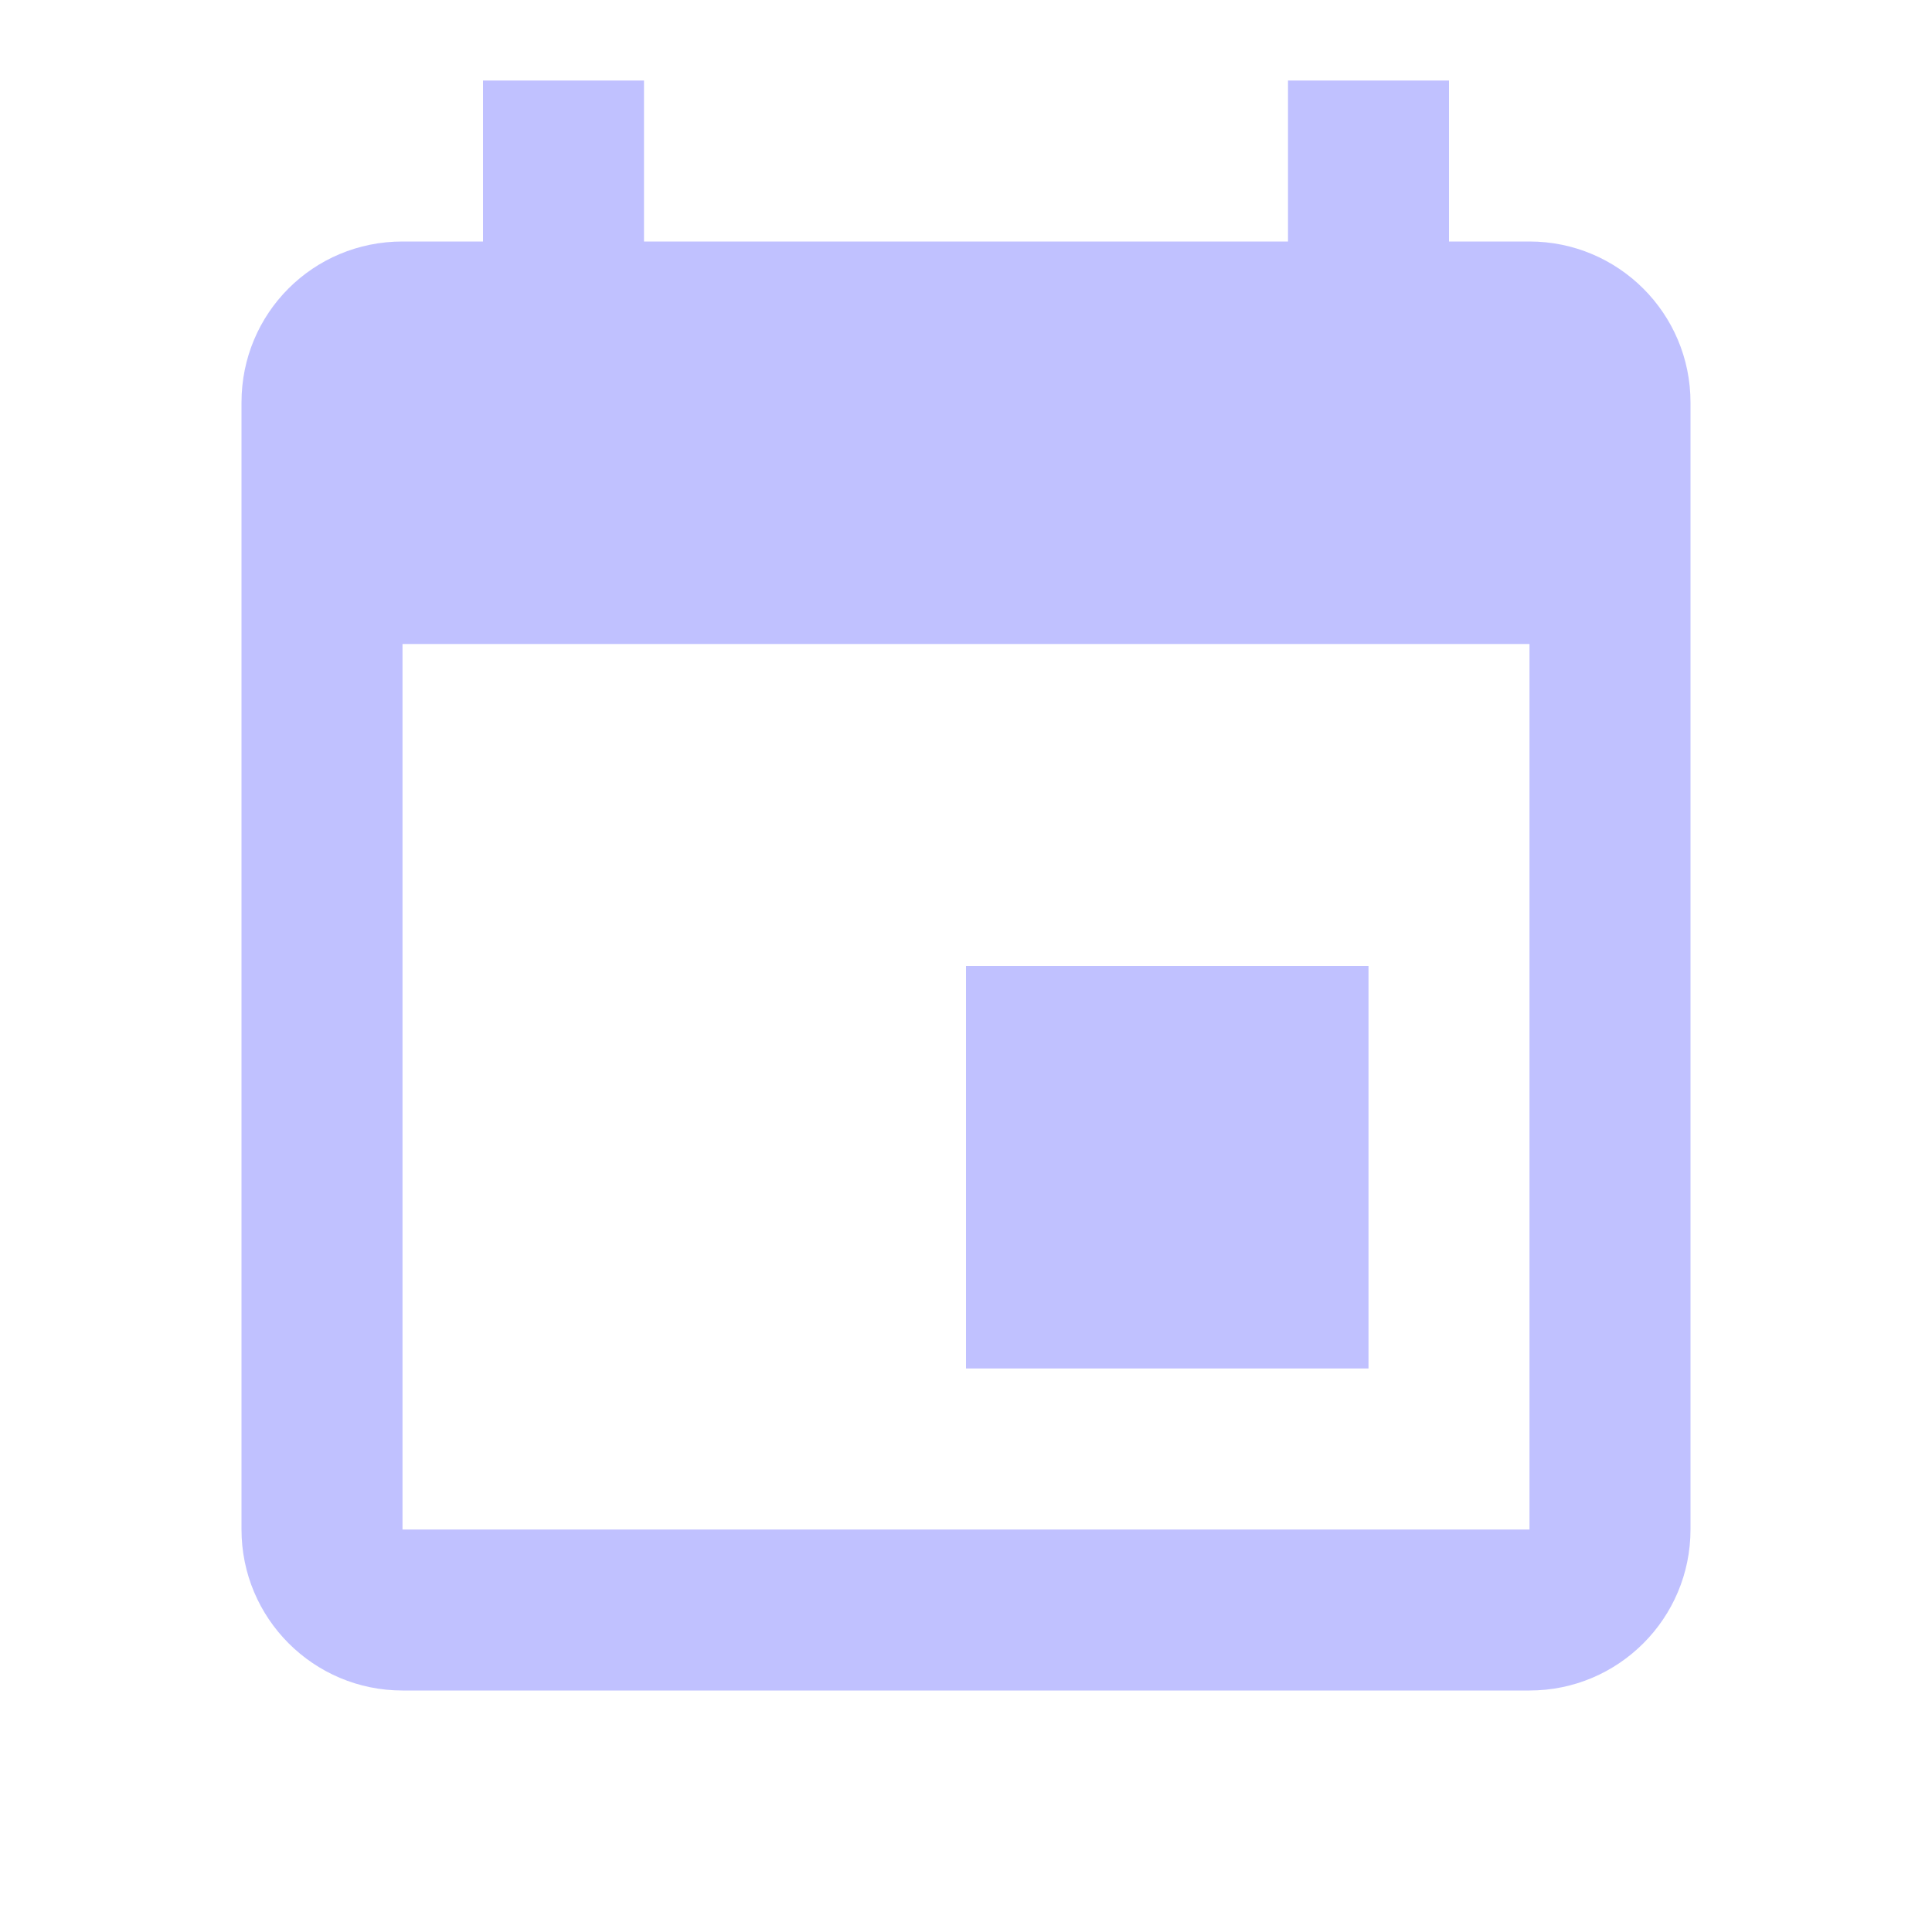
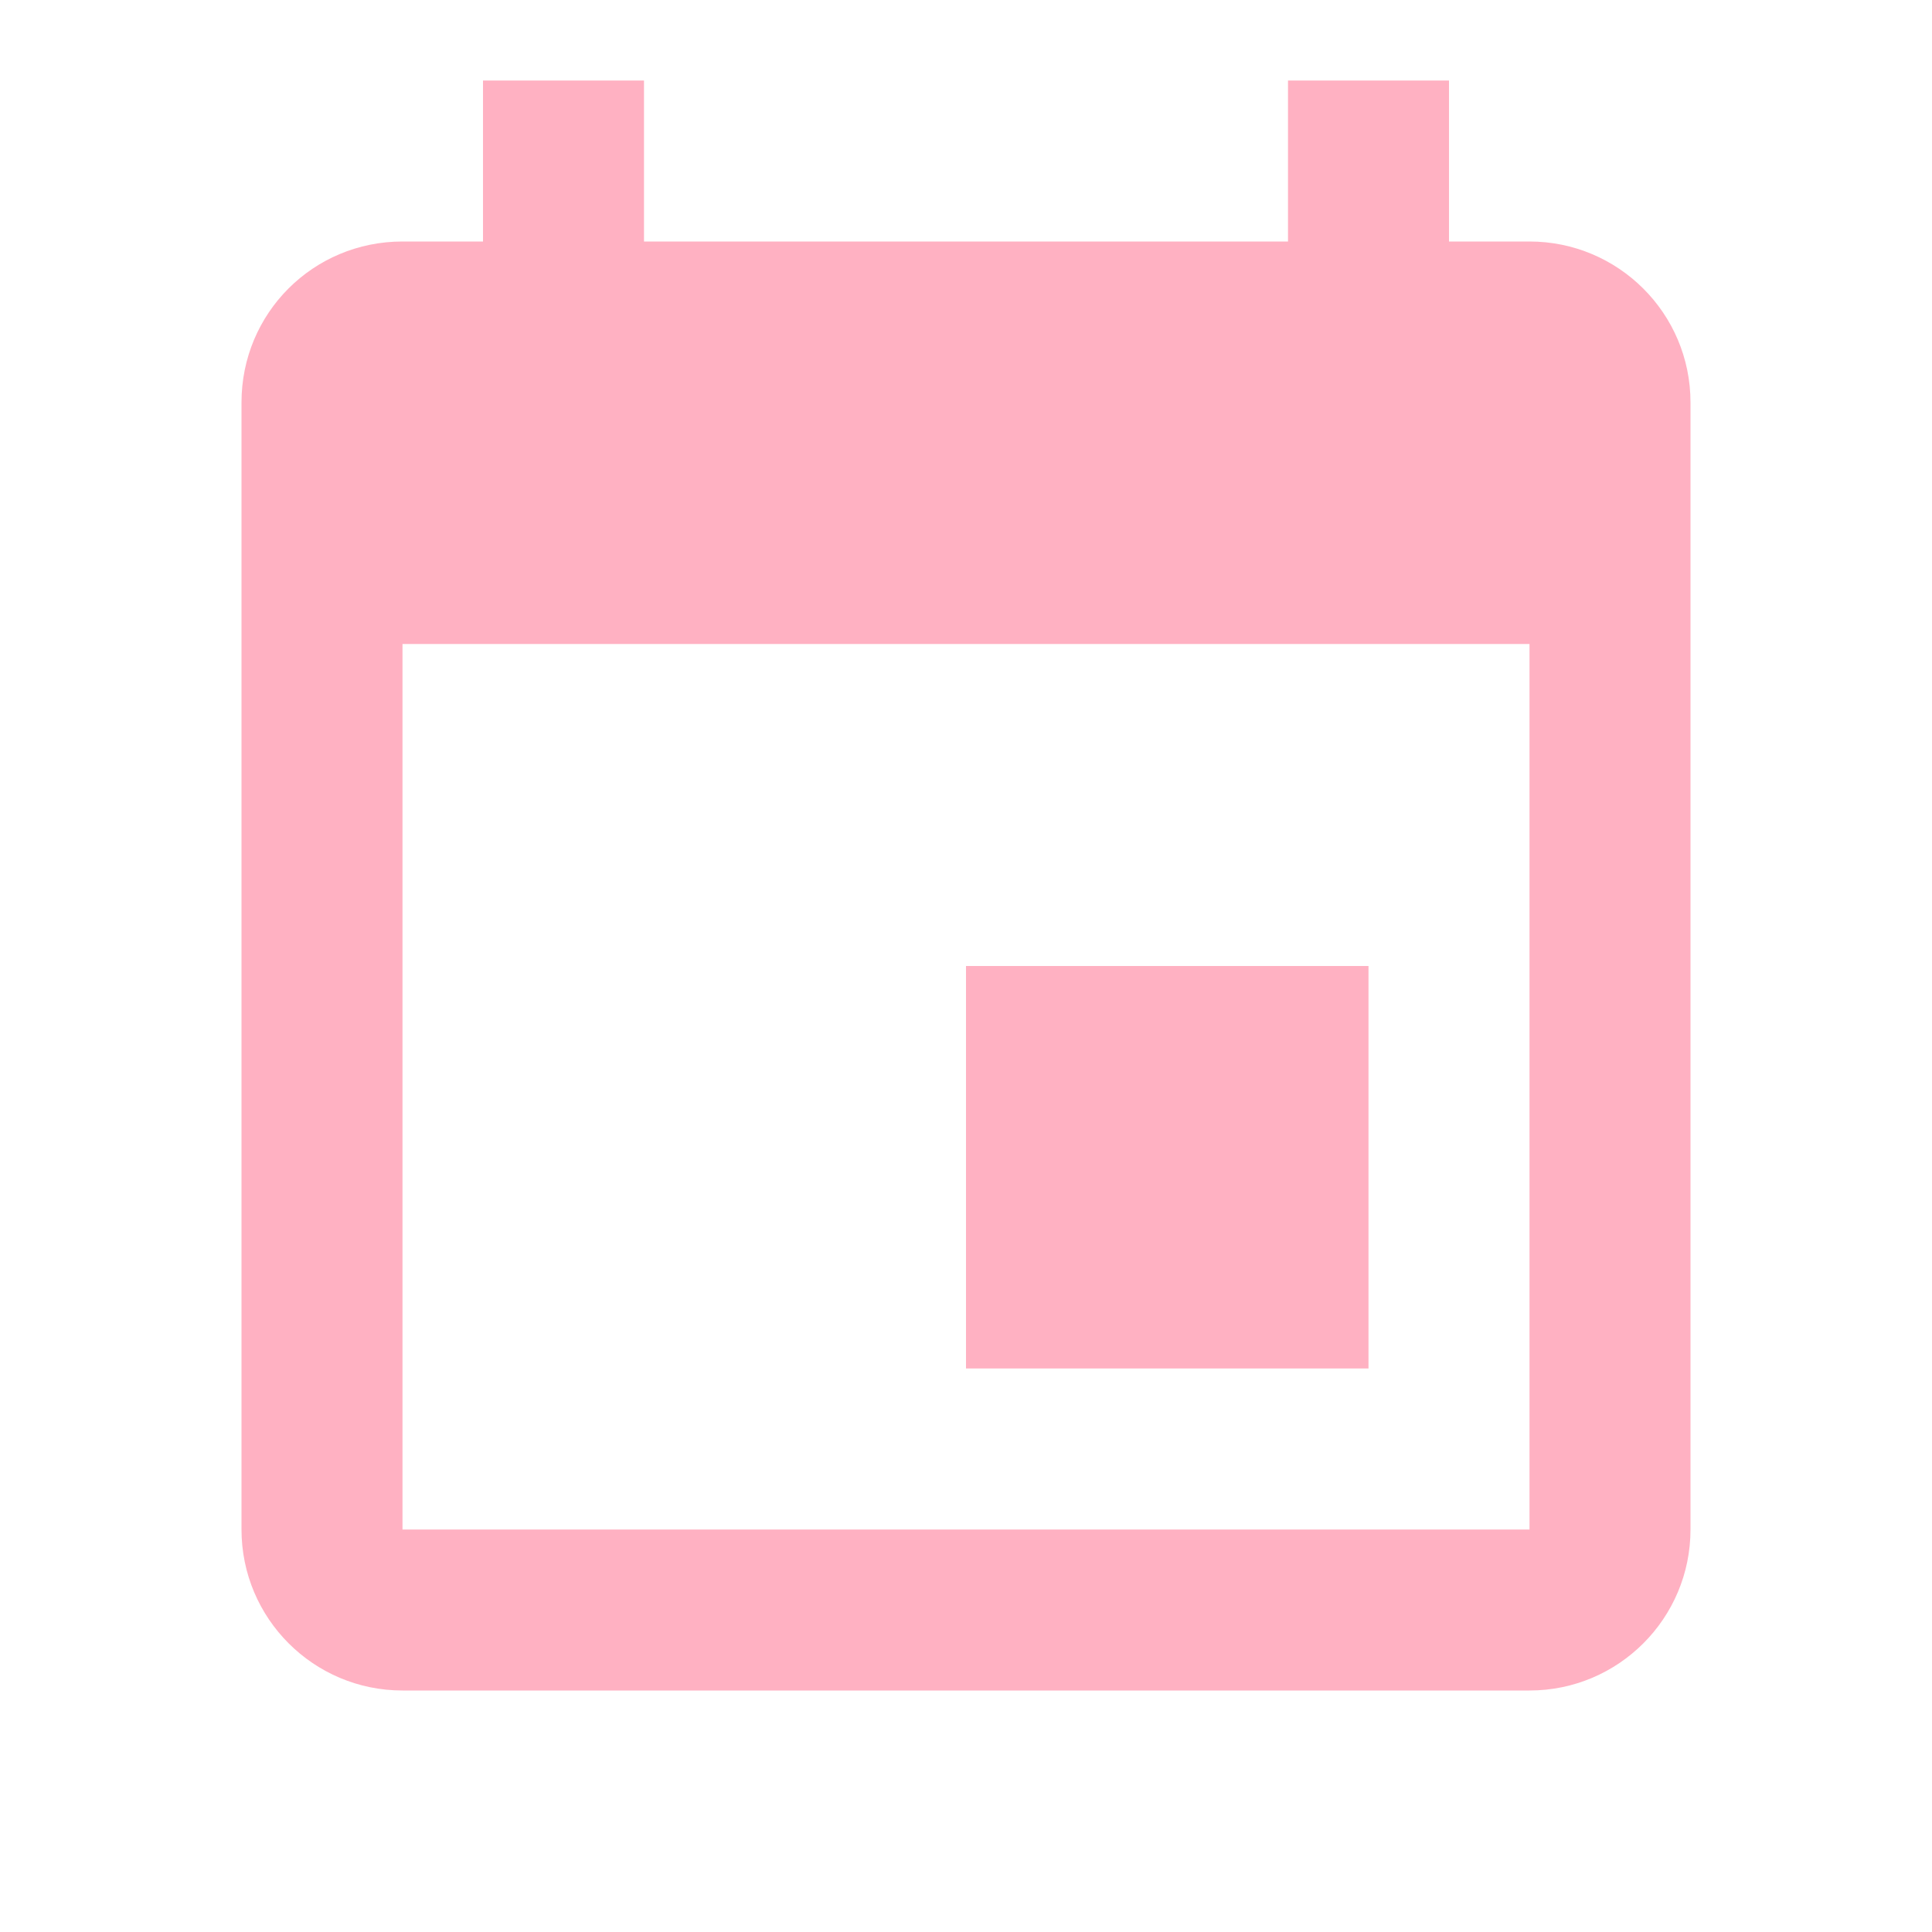
- <svg xmlns="http://www.w3.org/2000/svg" fill="#C0C1FF" preserveAspectRatio="xMidYMid meet" id="mdi-calendar" viewBox="0 0 24 24">
+ <svg xmlns="http://www.w3.org/2000/svg" fill="#FFB1C2" preserveAspectRatio="xMidYMid meet" id="mdi-calendar" viewBox="0 0 24 24">
  <path d="M19,19H5V8H19M16,1V3H8V1H6V3H5C3.89,3 3,3.89 3,5V19A2,2 0 0,0 5,21H19A2,2 0 0,0 21,19V5C21,3.89 20.1,3 19,3H18V1M17,12H12V17H17V12Z" />
</svg>
